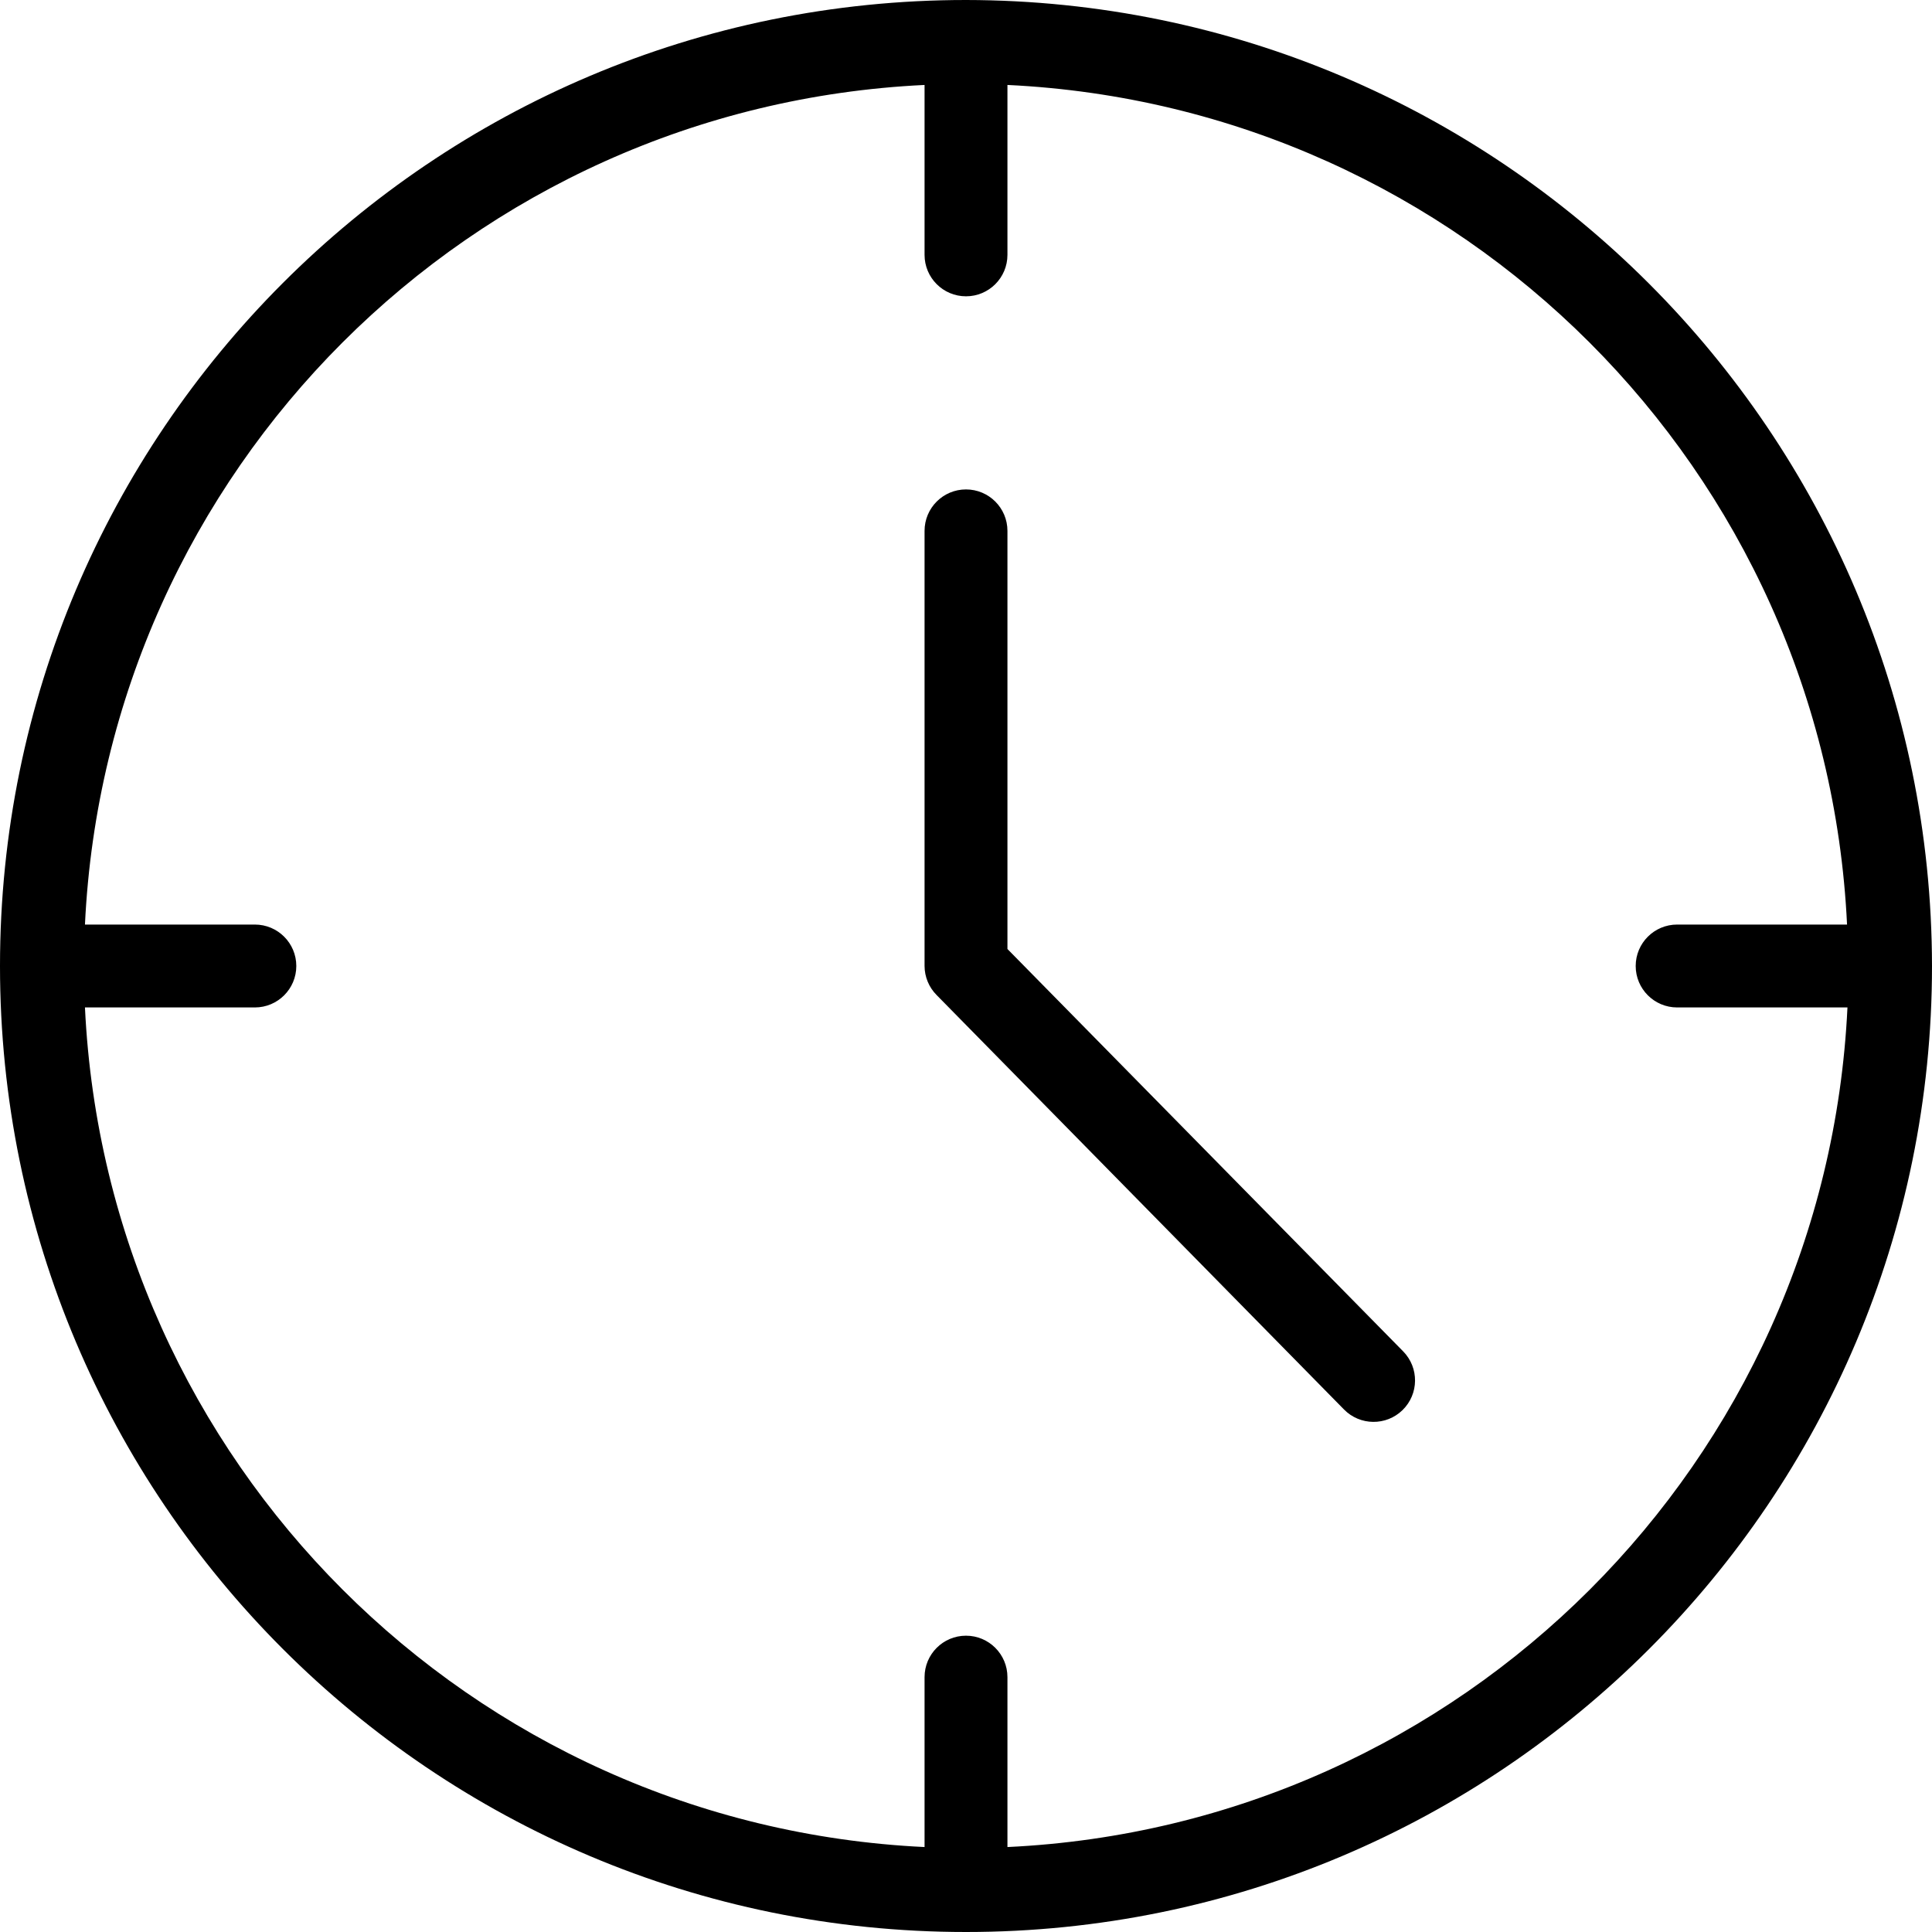
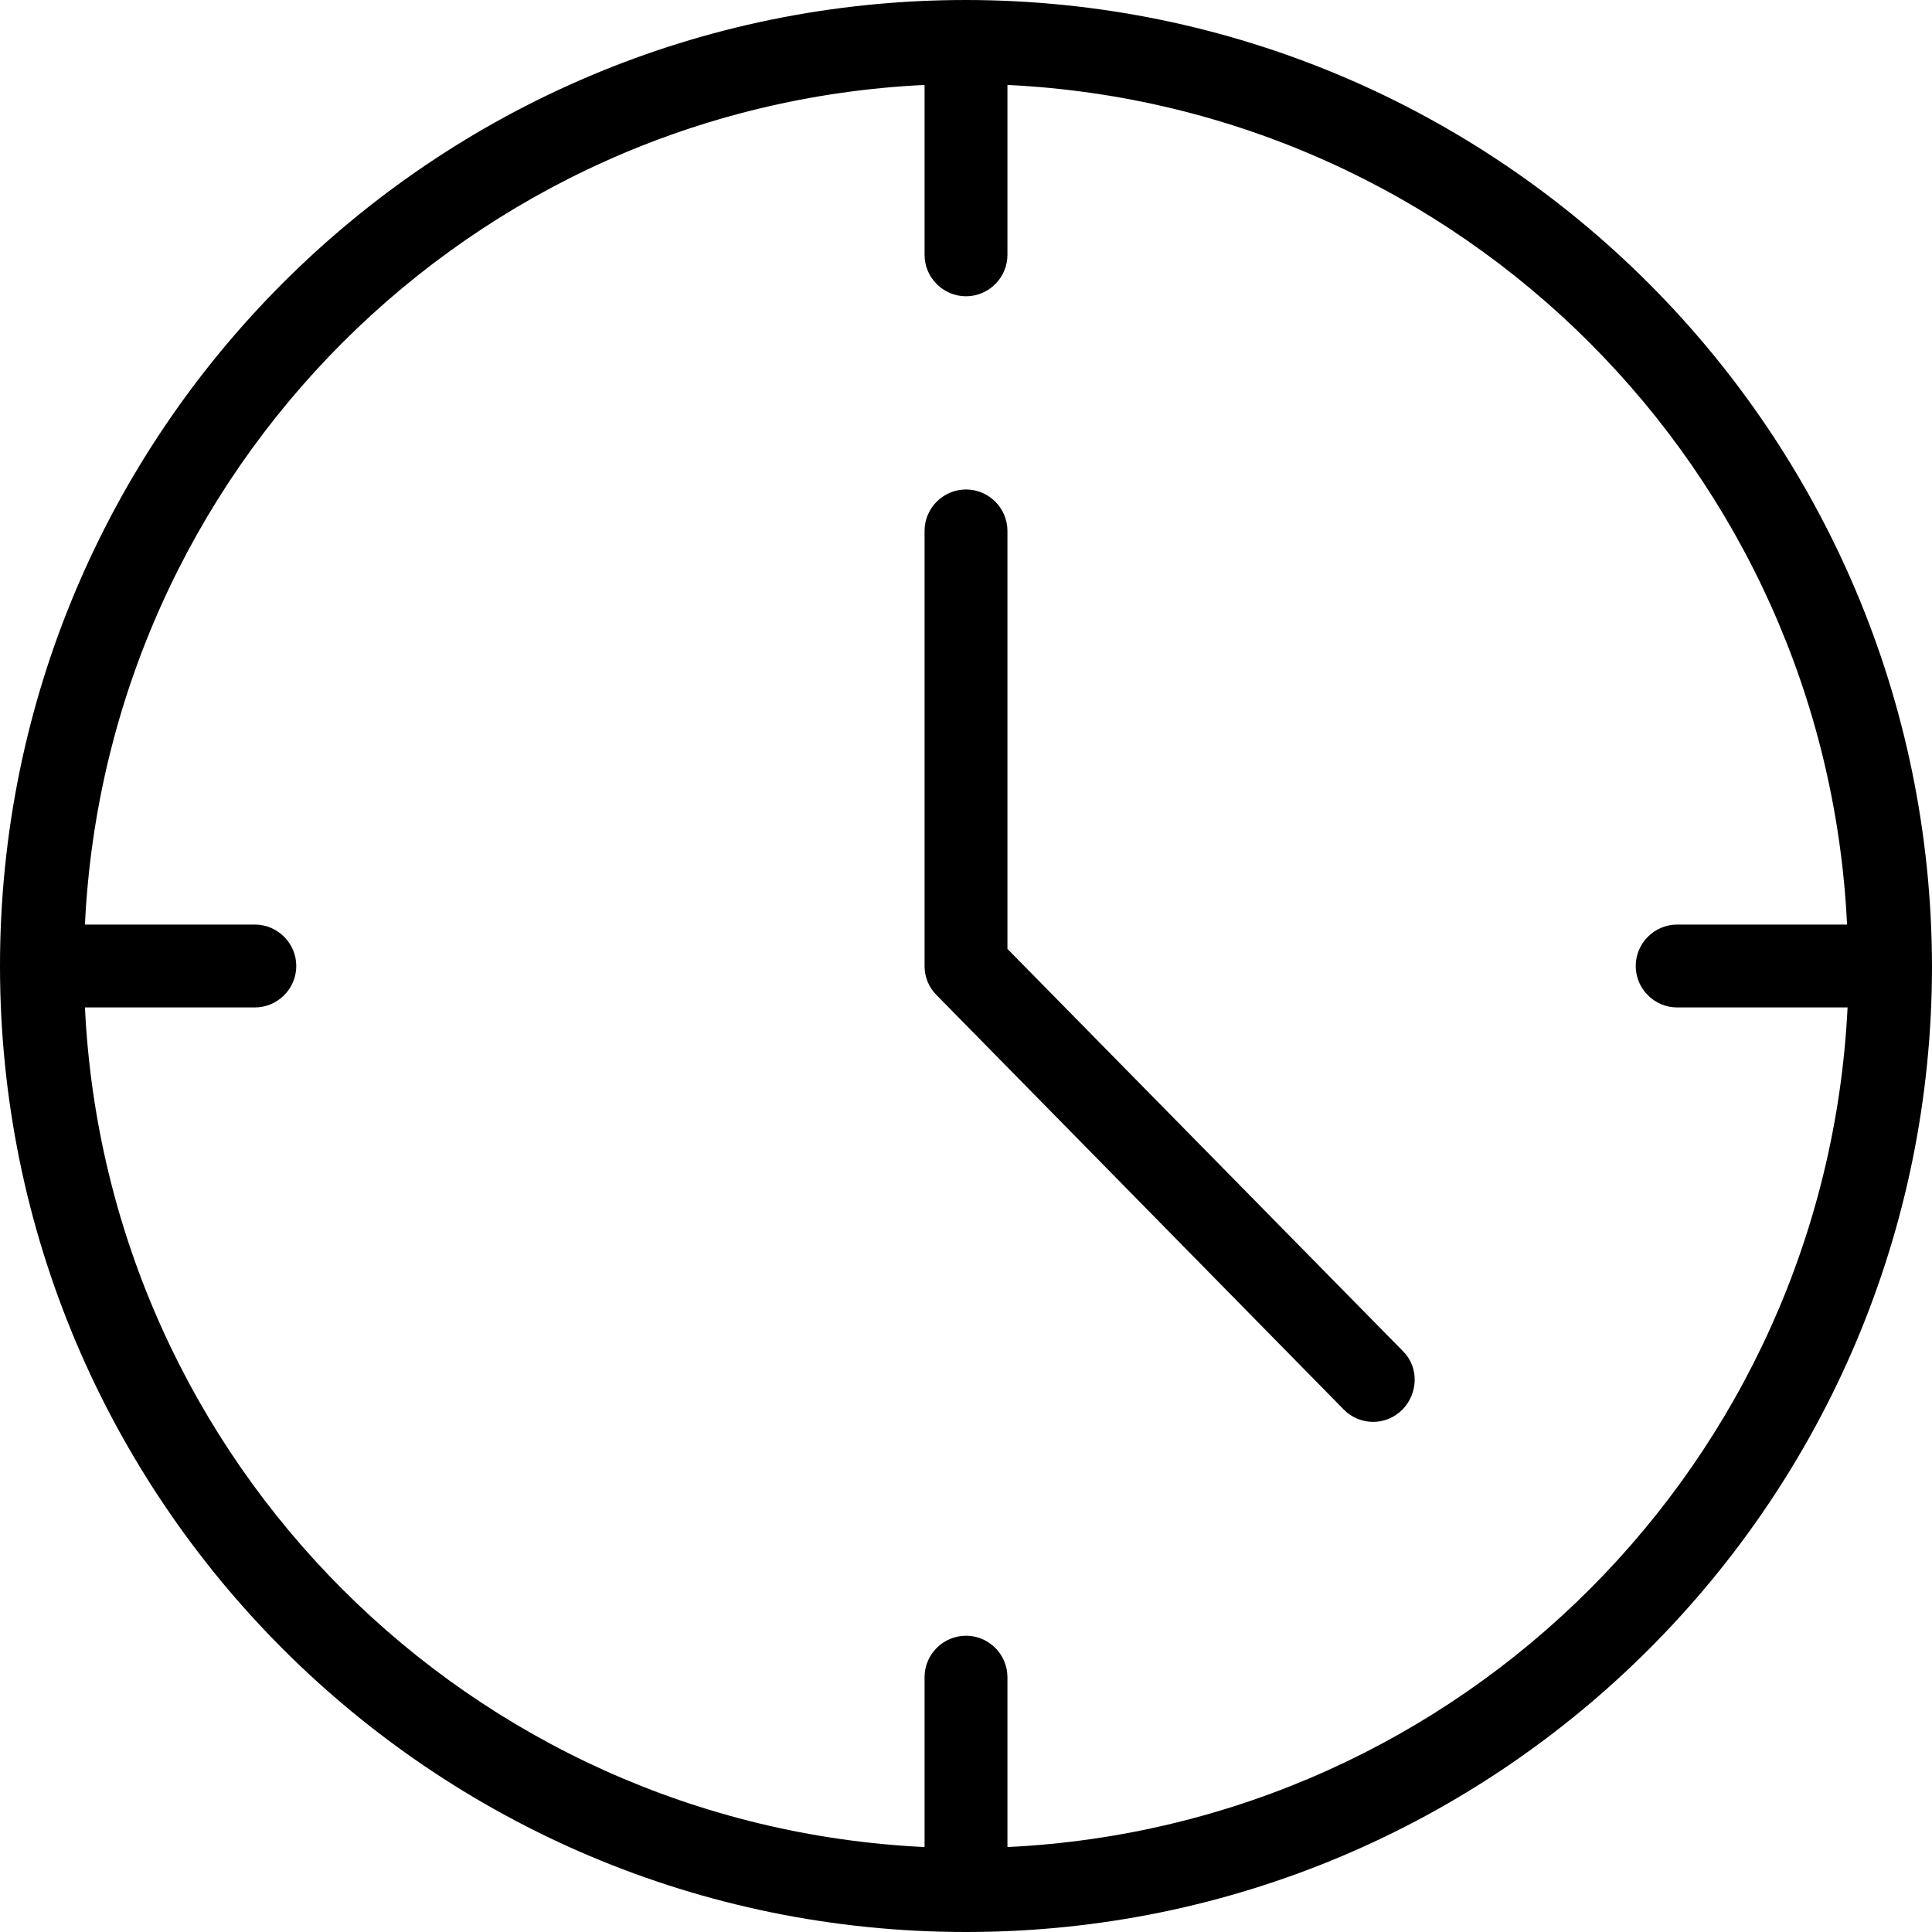
- <svg xmlns="http://www.w3.org/2000/svg" version="1.1" id="Capa_1" x="0px" y="0px" viewBox="0 0 372.96 372.96" style="enable-background:new 0 0 372.96 372.96;" xml:space="preserve">
-   <g>
+ <svg xmlns="http://www.w3.org/2000/svg" version="1.1" x="0px" y="0px" viewBox="0 0 373 373" style="enable-background:new 0 0 373 373;" xml:space="preserve">
+   <g id="points">
    <g>
-       <path d="M186.48,0C83.49,0,0,83.49,0,186.48s83.49,186.48,186.48,186.48s186.48-83.49,186.48-186.48    C372.828,83.545,289.415,0.132,186.48,0z M194.48,356.56v-32.8c0-4.418-3.582-8-8-8s-8,3.582-8,8v32.8    C90.759,352.372,20.588,282.201,16.4,194.48h32.8c4.418,0,8-3.582,8-8s-3.582-8-8-8H16.4C20.588,90.759,90.759,20.588,178.48,16.4    v32.8c0,4.418,3.582,8,8,8s8-3.582,8-8V16.4c87.721,4.188,157.892,74.359,162.08,162.08h-32.8c-4.418,0-8,3.582-8,8s3.582,8,8,8    h0.08h32.8C352.449,282.23,282.232,352.412,194.48,356.56z" />
+       <g>
+         <path d="M270.9,260.9l-76.4-77.7v-80.7c0-4.4-3.6-8-8-8s-8,3.6-8,8v84c0,2.1,0.8,4.1,2.3,5.6l78.6,80c3.1,3.2,8.2,3.2,11.3,0.1     S274,264,270.9,260.9z" />
+       </g>
    </g>
  </g>
-   <g>
+   <g id="circle">
    <g>
-       <path d="M270.88,260.88l-76.4-77.68v-80.72c0-4.418-3.582-8-8-8s-8,3.582-8,8v84c0.009,2.099,0.842,4.11,2.32,5.6l78.64,80    c3.093,3.159,8.161,3.213,11.32,0.12C273.919,269.107,273.973,264.039,270.88,260.88z" />
+       <g>
+         <path d="M186.5,0C83.5,0,0,83.5,0,186.5S83.5,373,186.5,373S373,289.5,373,186.5C372.8,83.5,289.4,0.1,186.5,0z M194.5,356.6     v-32.8c0-4.4-3.6-8-8-8s-8,3.6-8,8v32.8c-87.7-4.2-157.9-74.4-162.1-162.1h32.8c4.4,0,8-3.6,8-8s-3.6-8-8-8H16.4     C20.6,90.8,90.8,20.6,178.5,16.4v32.8c0,4.4,3.6,8,8,8s8-3.6,8-8V16.4c87.7,4.2,157.9,74.4,162.1,162.1h-32.8c-4.4,0-8,3.6-8,8     s3.6,8,8,8h0.1h32.8C352.4,282.2,282.2,352.4,194.5,356.6z" />
+       </g>
    </g>
  </g>
-   <g>
- </g>
-   <g>
- </g>
-   <g>
- </g>
-   <g>
- </g>
-   <g>
- </g>
-   <g>
- </g>
-   <g>
- </g>
-   <g>
- </g>
-   <g>
- </g>
-   <g>
- </g>
-   <g>
- </g>
-   <g>
- </g>
-   <g>
- </g>
-   <g>
- </g>
-   <g>
- </g>
</svg>
